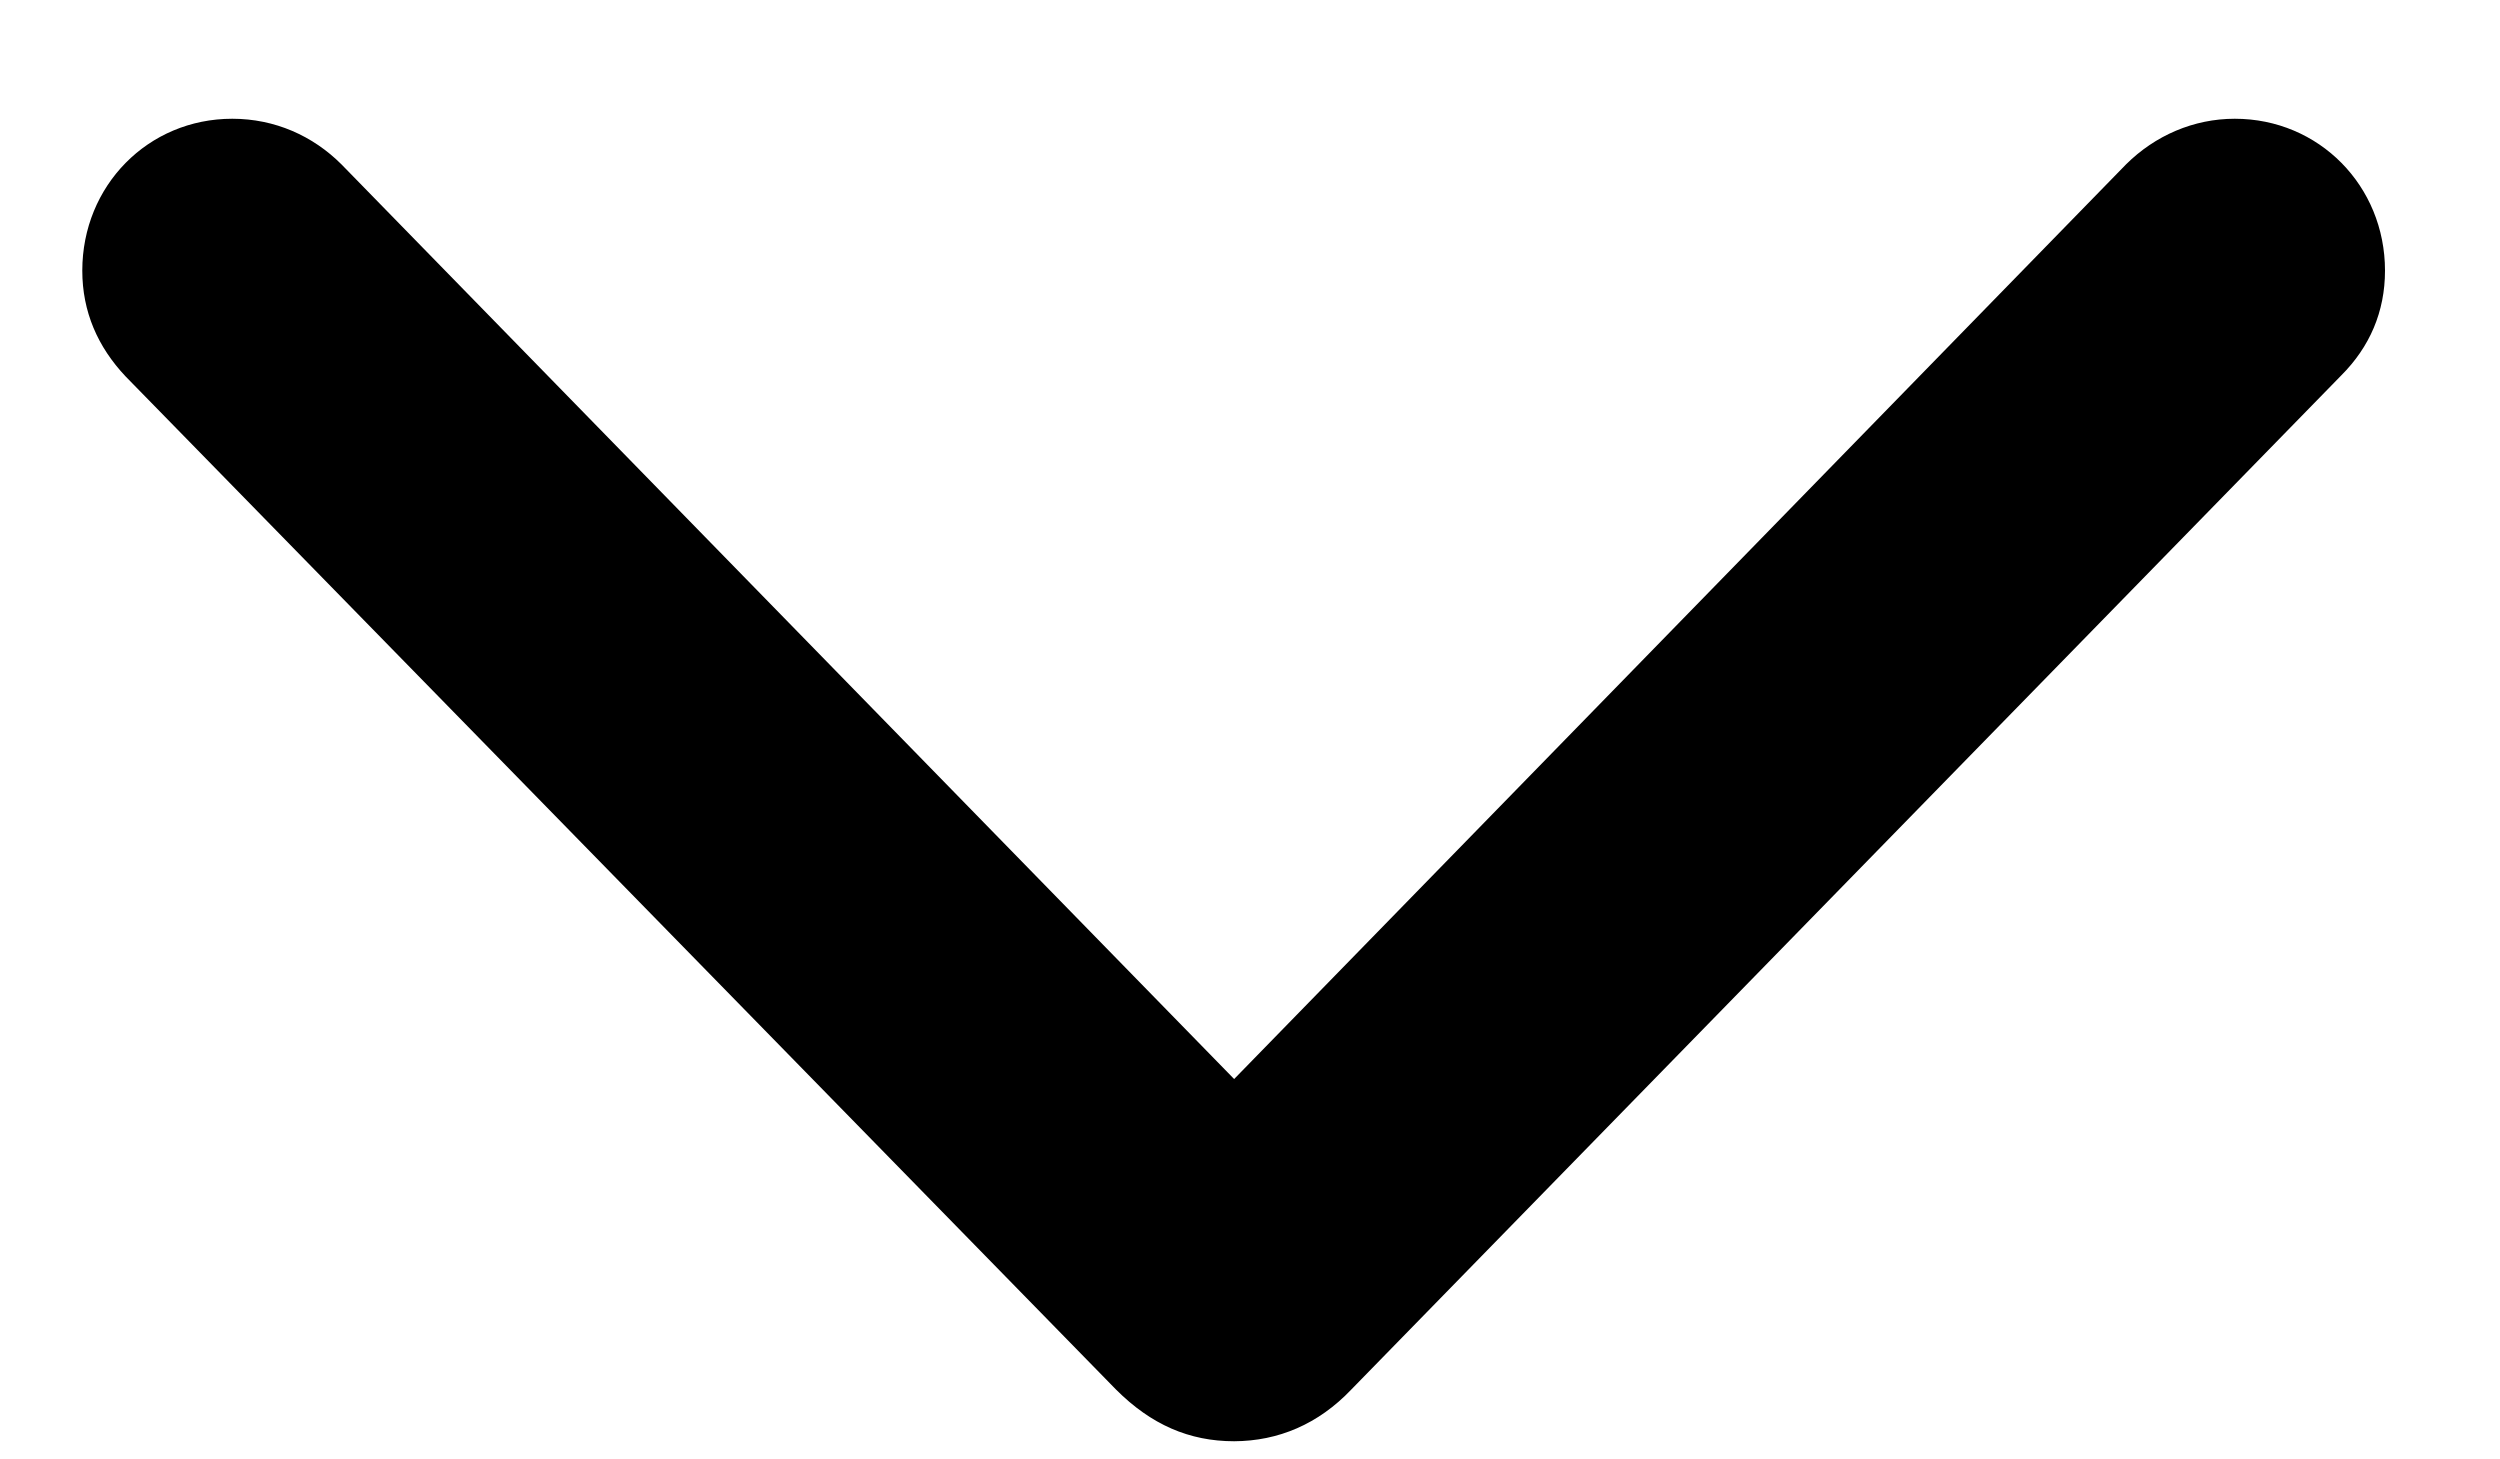
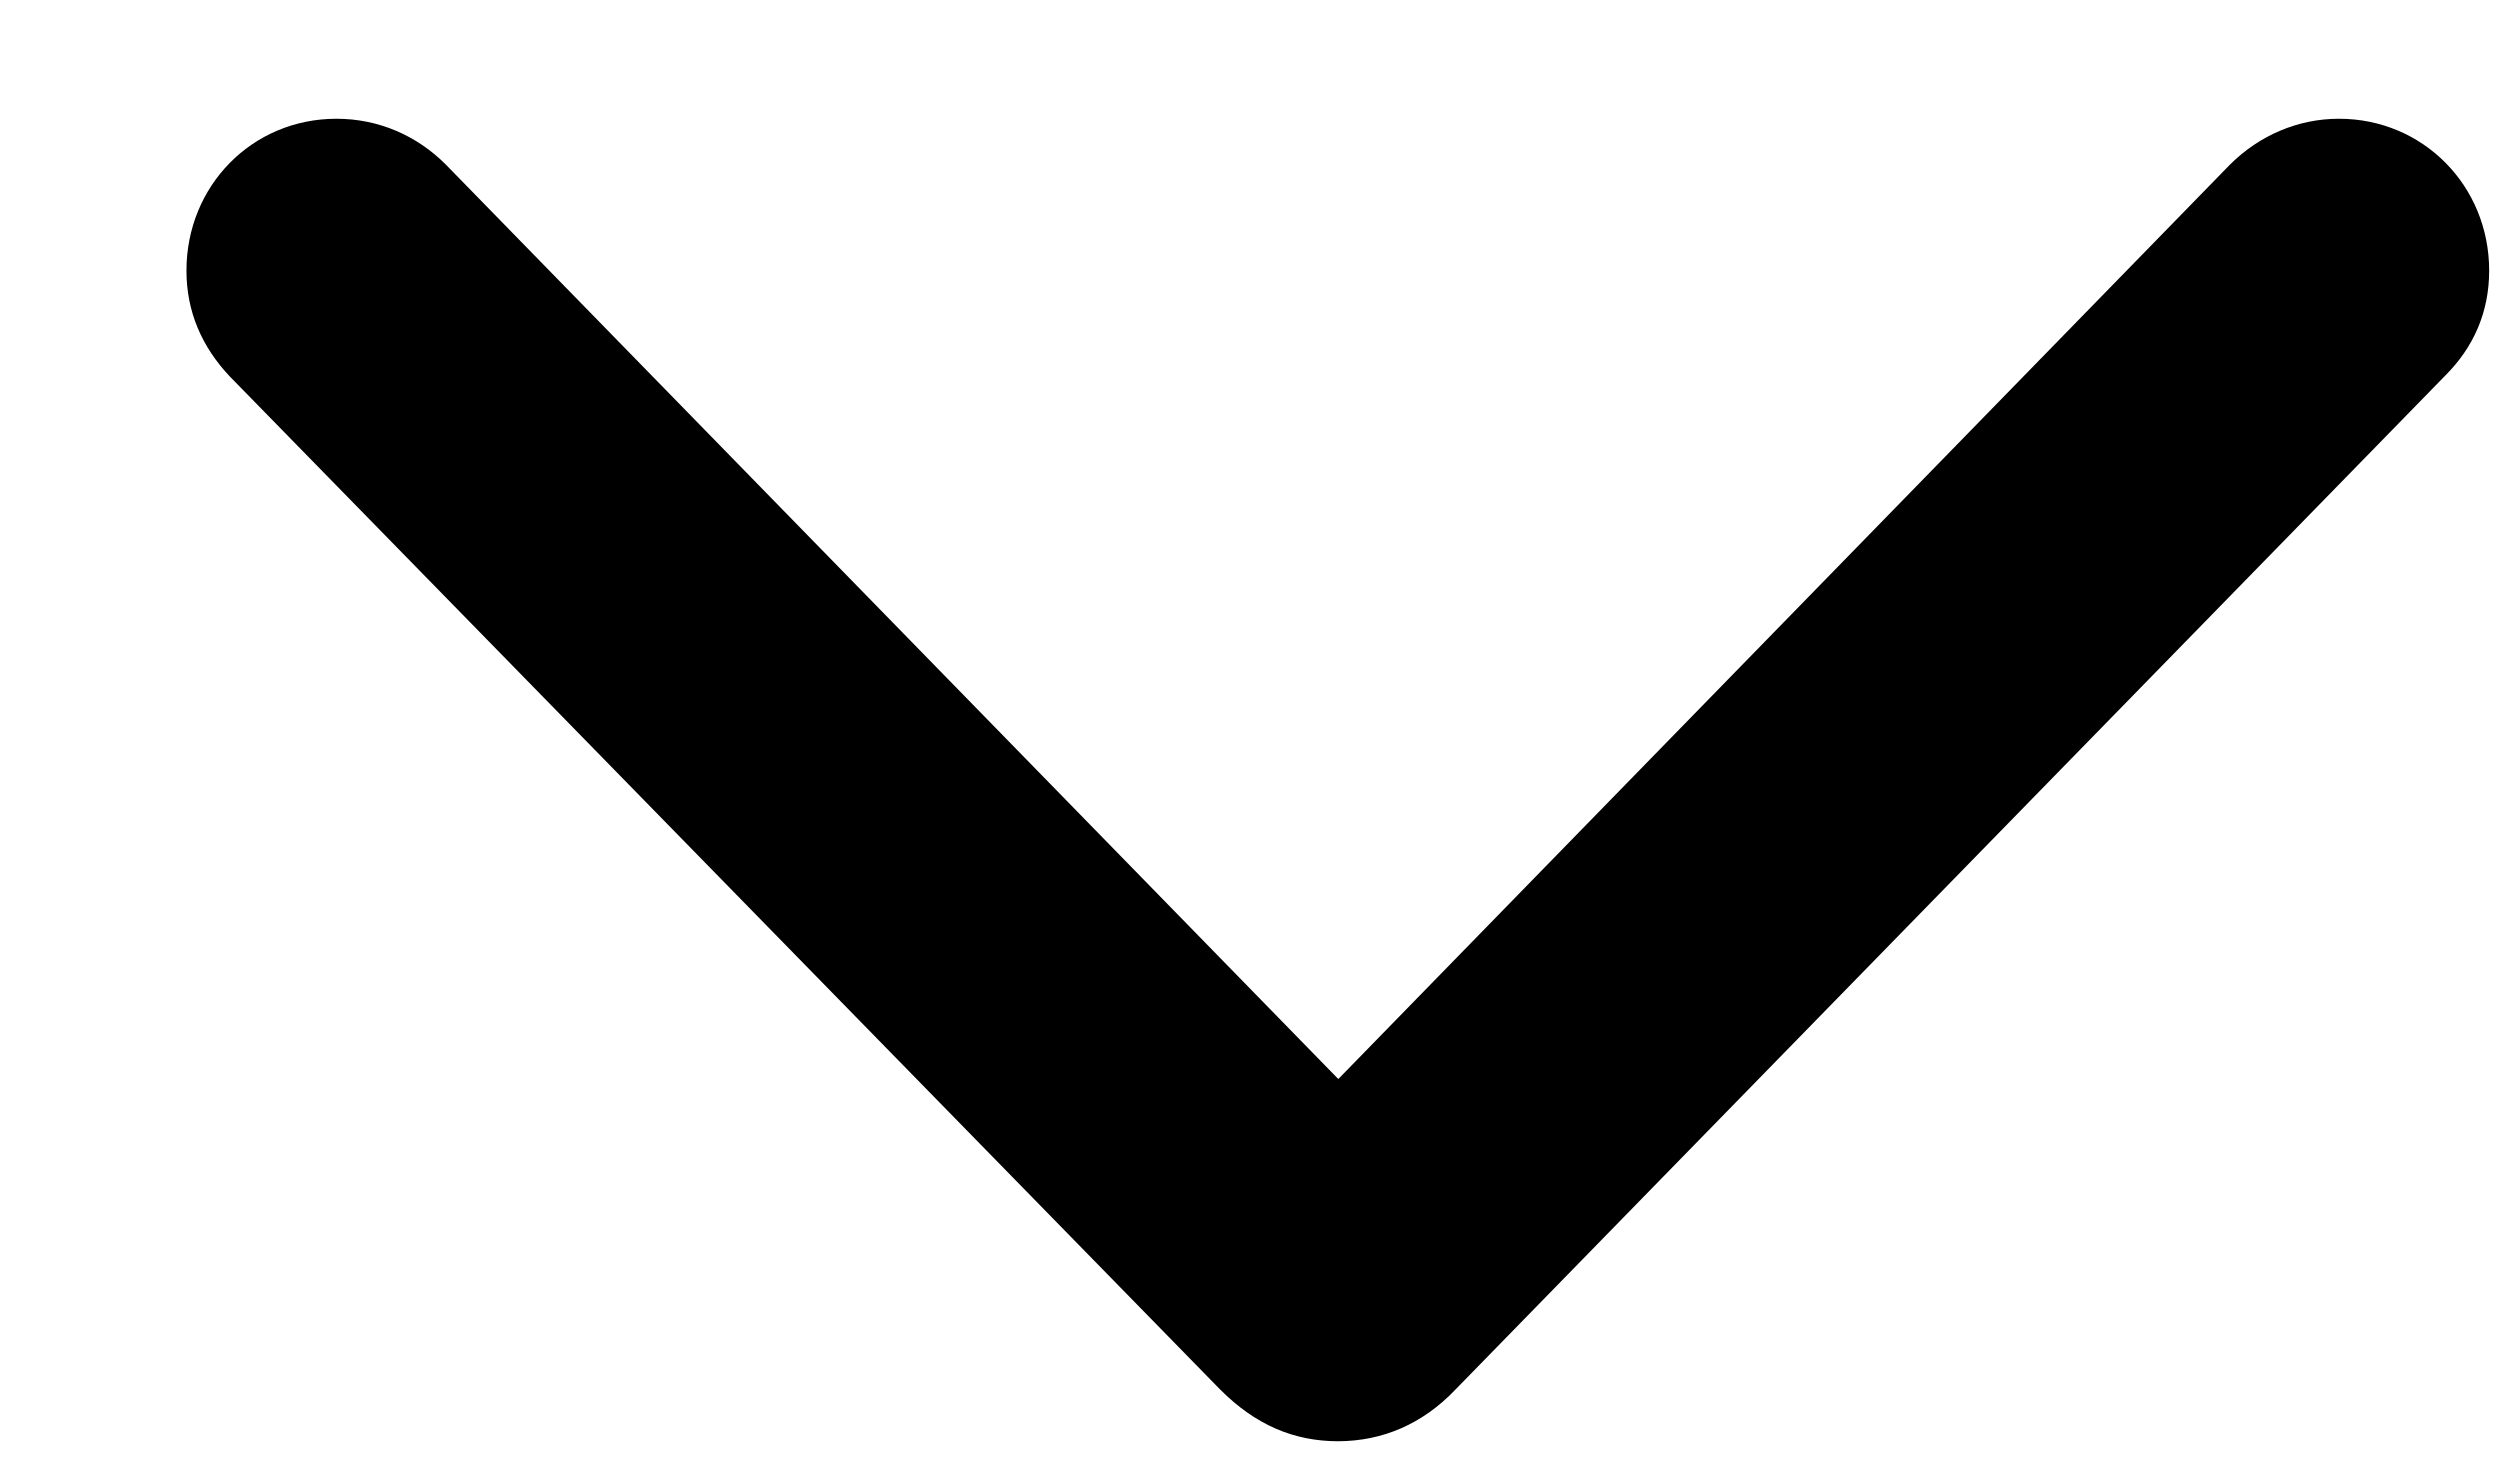
<svg xmlns="http://www.w3.org/2000/svg" width="12" height="7" viewBox="0 0 12 7" fill="none">
-   <path d="M5.924 6.918C6.136 6.917 6.328 6.836 6.486 6.67L11.238 1.802C11.374 1.666 11.448 1.497 11.448 1.299C11.448 0.892 11.131 0.57 10.727 0.57C10.53 0.57 10.345 0.65 10.205 0.789L5.619 5.492H6.229L1.639 0.789C1.502 0.652 1.319 0.57 1.115 0.57C0.71 0.57 0.395 0.892 0.395 1.299C0.395 1.496 0.469 1.665 0.603 1.807L5.357 6.67C5.525 6.838 5.708 6.918 5.924 6.918Z" fill="black" />
+   <path d="M6.424 6.918C6.636 6.917 6.828 6.836 6.986 6.67L11.738 1.802C11.874 1.666 11.948 1.497 11.948 1.299C11.948 0.892 11.631 0.57 11.227 0.57C11.03 0.57 10.845 0.65 10.705 0.789L6.119 5.492H6.729L2.139 0.789C2.002 0.652 1.819 0.57 1.615 0.57C1.21 0.57 0.895 0.892 0.895 1.299C0.895 1.496 0.969 1.665 1.103 1.807L5.857 6.67C6.025 6.838 6.208 6.918 6.424 6.918Z" fill="black" />
</svg>
